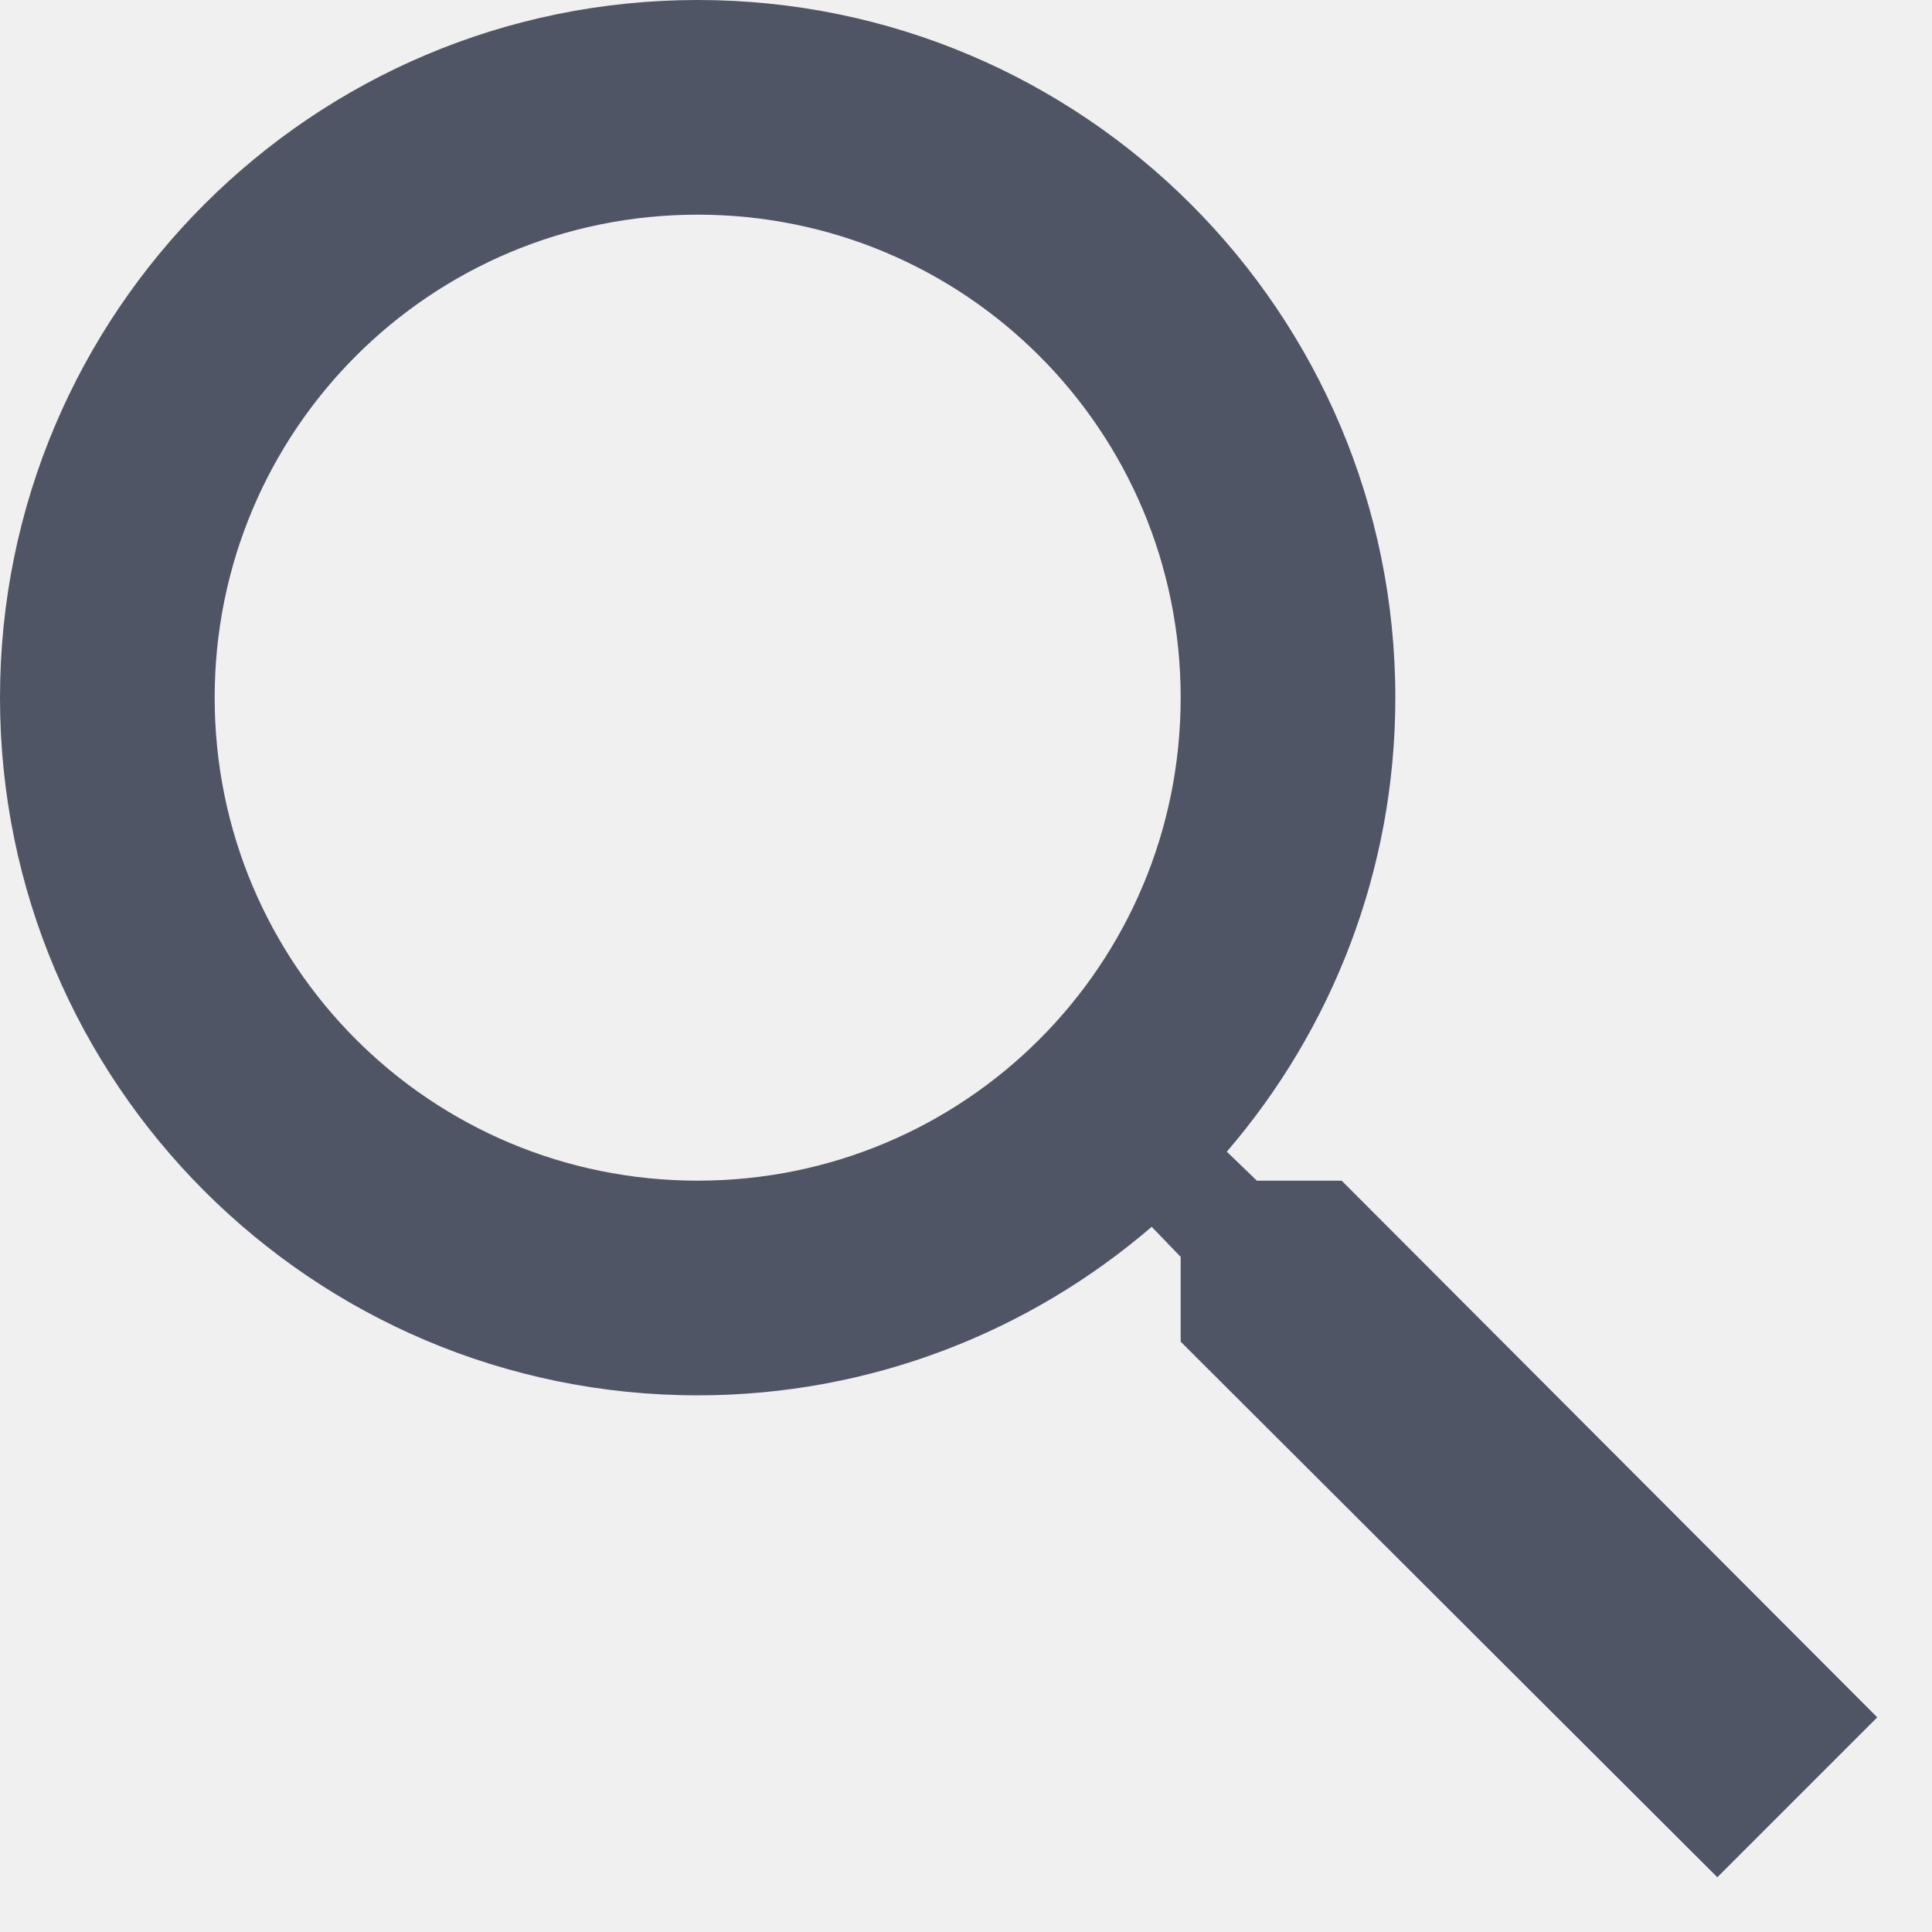
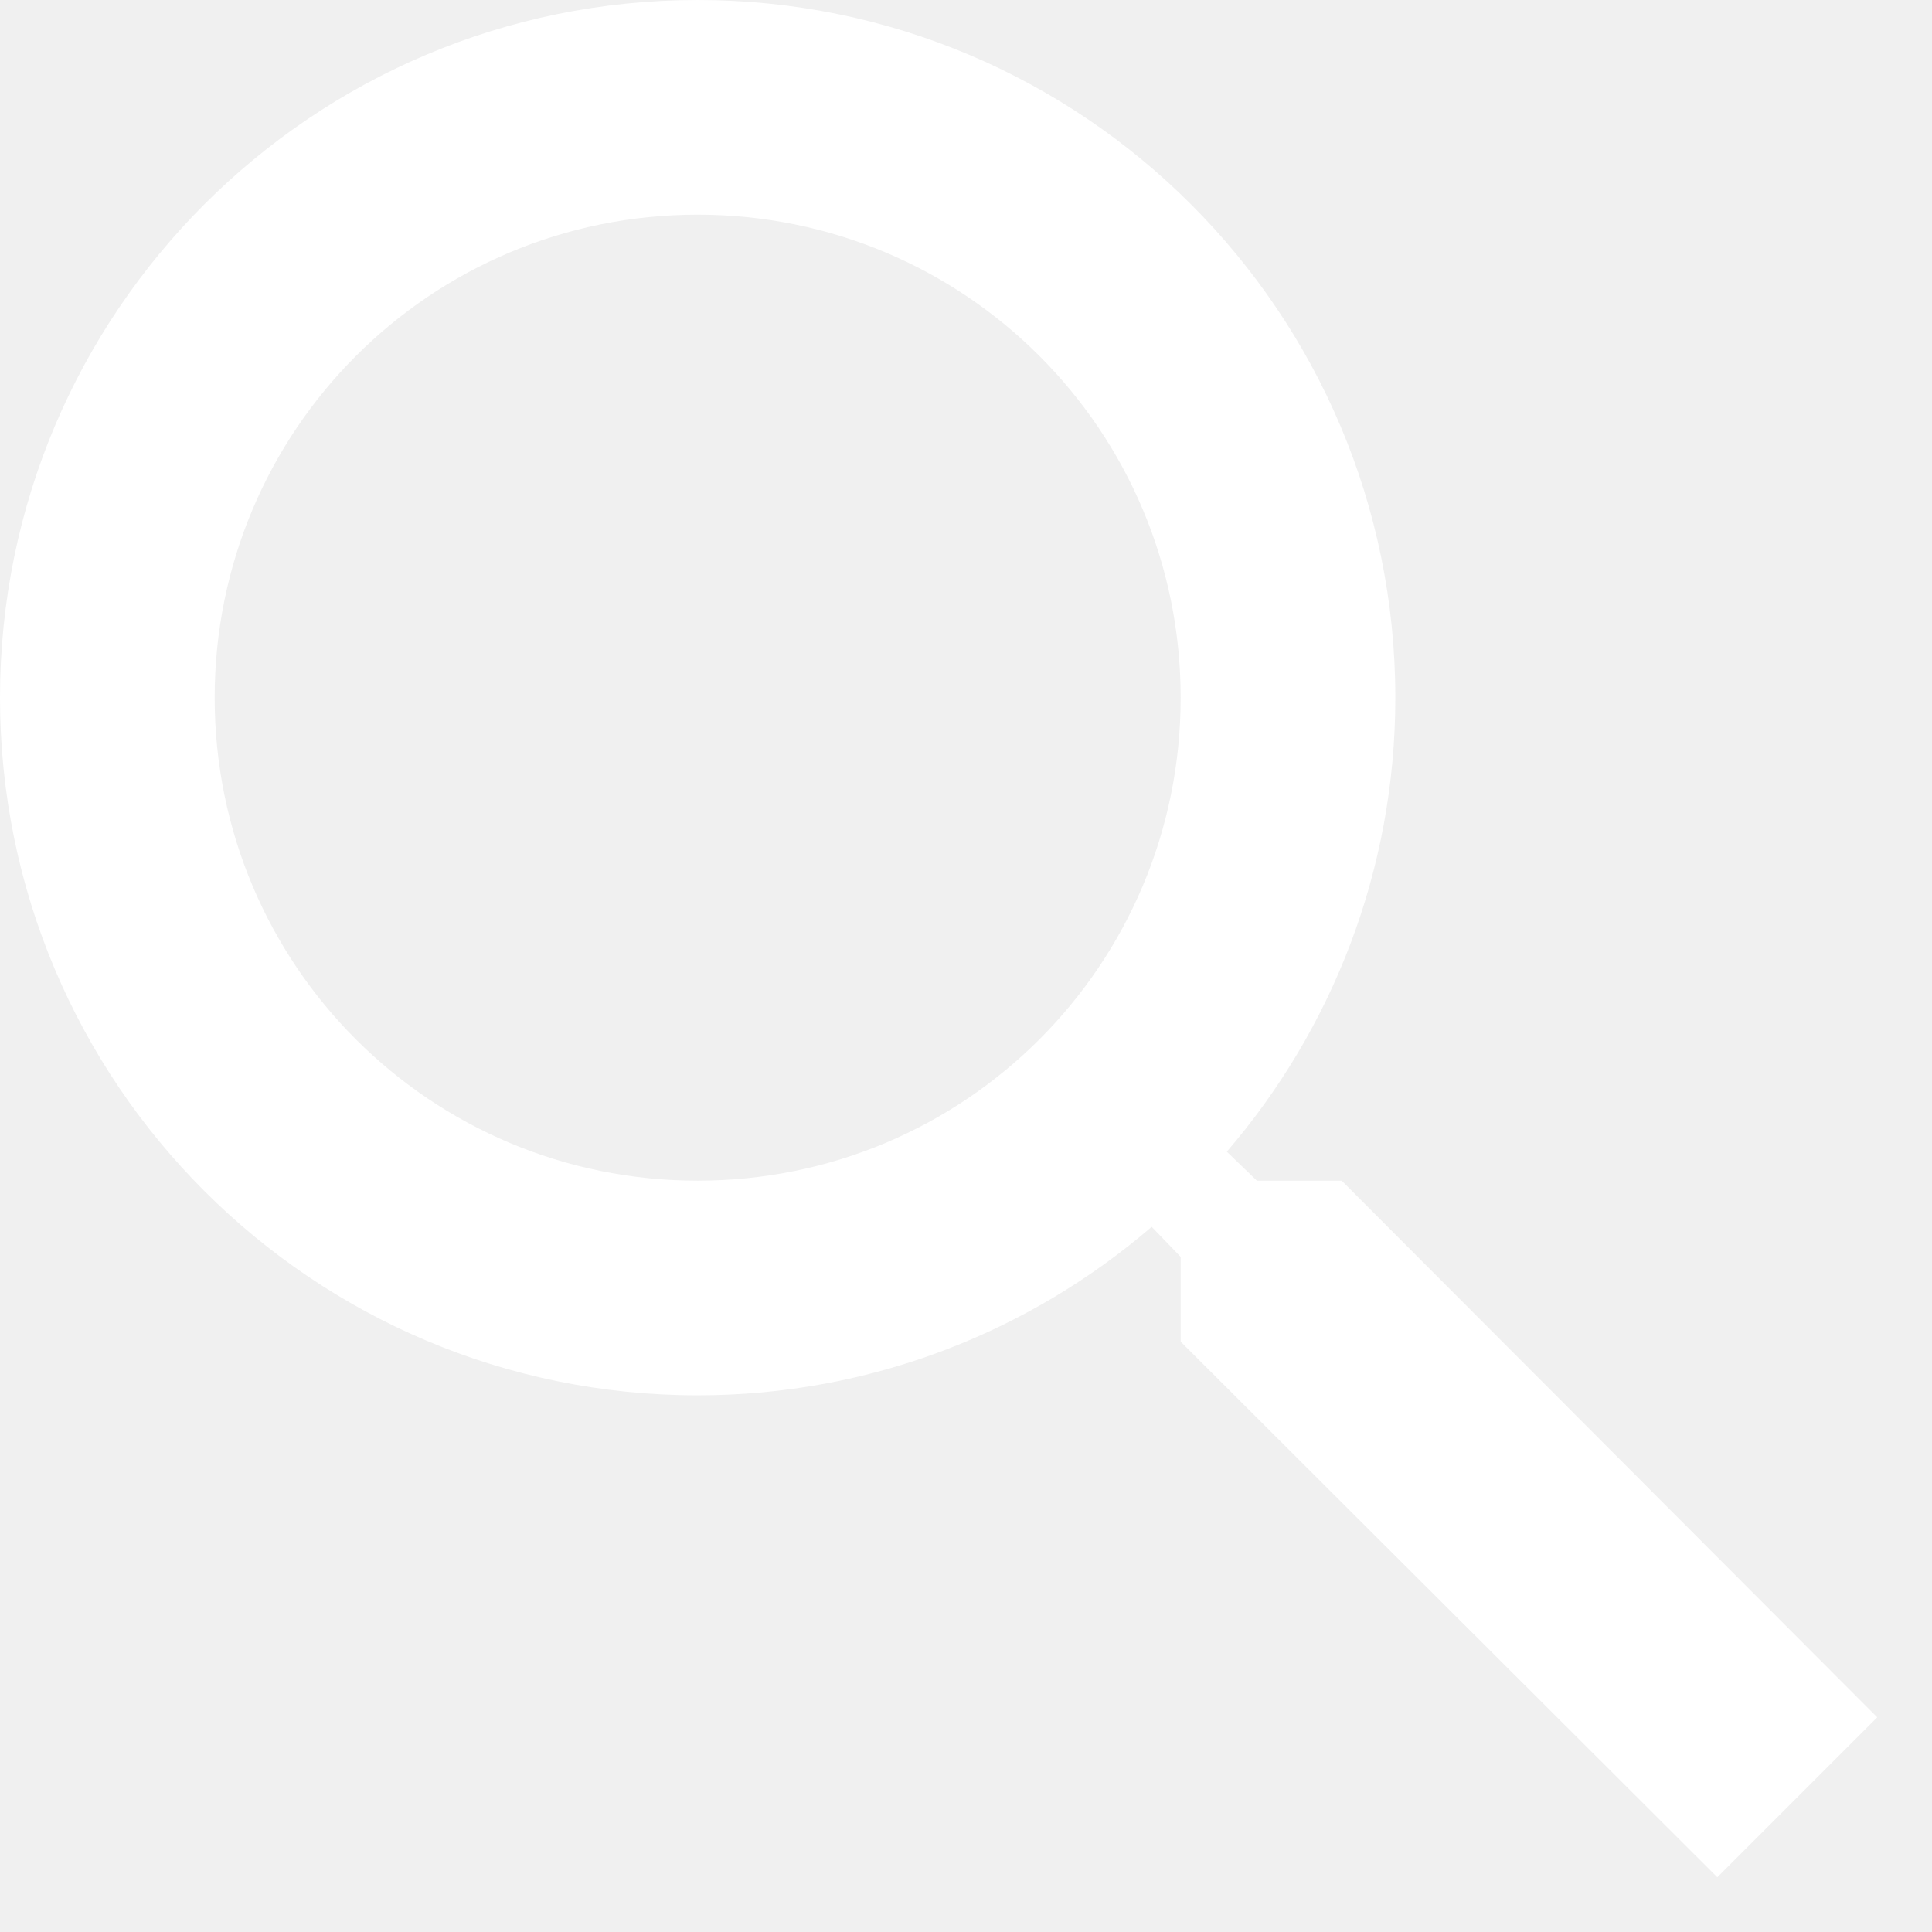
<svg xmlns="http://www.w3.org/2000/svg" width="18" height="18" viewBox="0 0 18 18" fill="none">
-   <path d="M12.5 11H11.71L11.43 10.73C12.41 9.59 13 8.11 13 6.5C13 2.91 10.09 0 6.5 0C2.91 0 0 2.91 0 6.5C0 10.09 2.91 13 6.5 13C8.11 13 9.59 12.41 10.73 11.43L11 11.71V12.5L16 17.49L17.49 16L12.5 11ZM6.5 11C4.01 11 2 8.99 2 6.5C2 4.01 4.01 2 6.5 2C8.99 2 11 4.01 11 6.5C11 8.99 8.99 11 6.5 11Z" fill="#505565" />
+   <path d="M12.5 11H11.71L11.43 10.73C12.41 9.59 13 8.11 13 6.5C13 2.91 10.09 0 6.5 0C2.91 0 0 2.91 0 6.5C0 10.09 2.91 13 6.5 13C8.11 13 9.59 12.41 10.73 11.43L11 11.71V12.5L16 17.49L17.49 16L12.5 11ZM6.5 11C4.01 11 2 8.99 2 6.5C2 4.01 4.01 2 6.5 2C8.99 2 11 4.01 11 6.5C11 8.99 8.99 11 6.5 11Z" fill="#fff" />
</svg>
